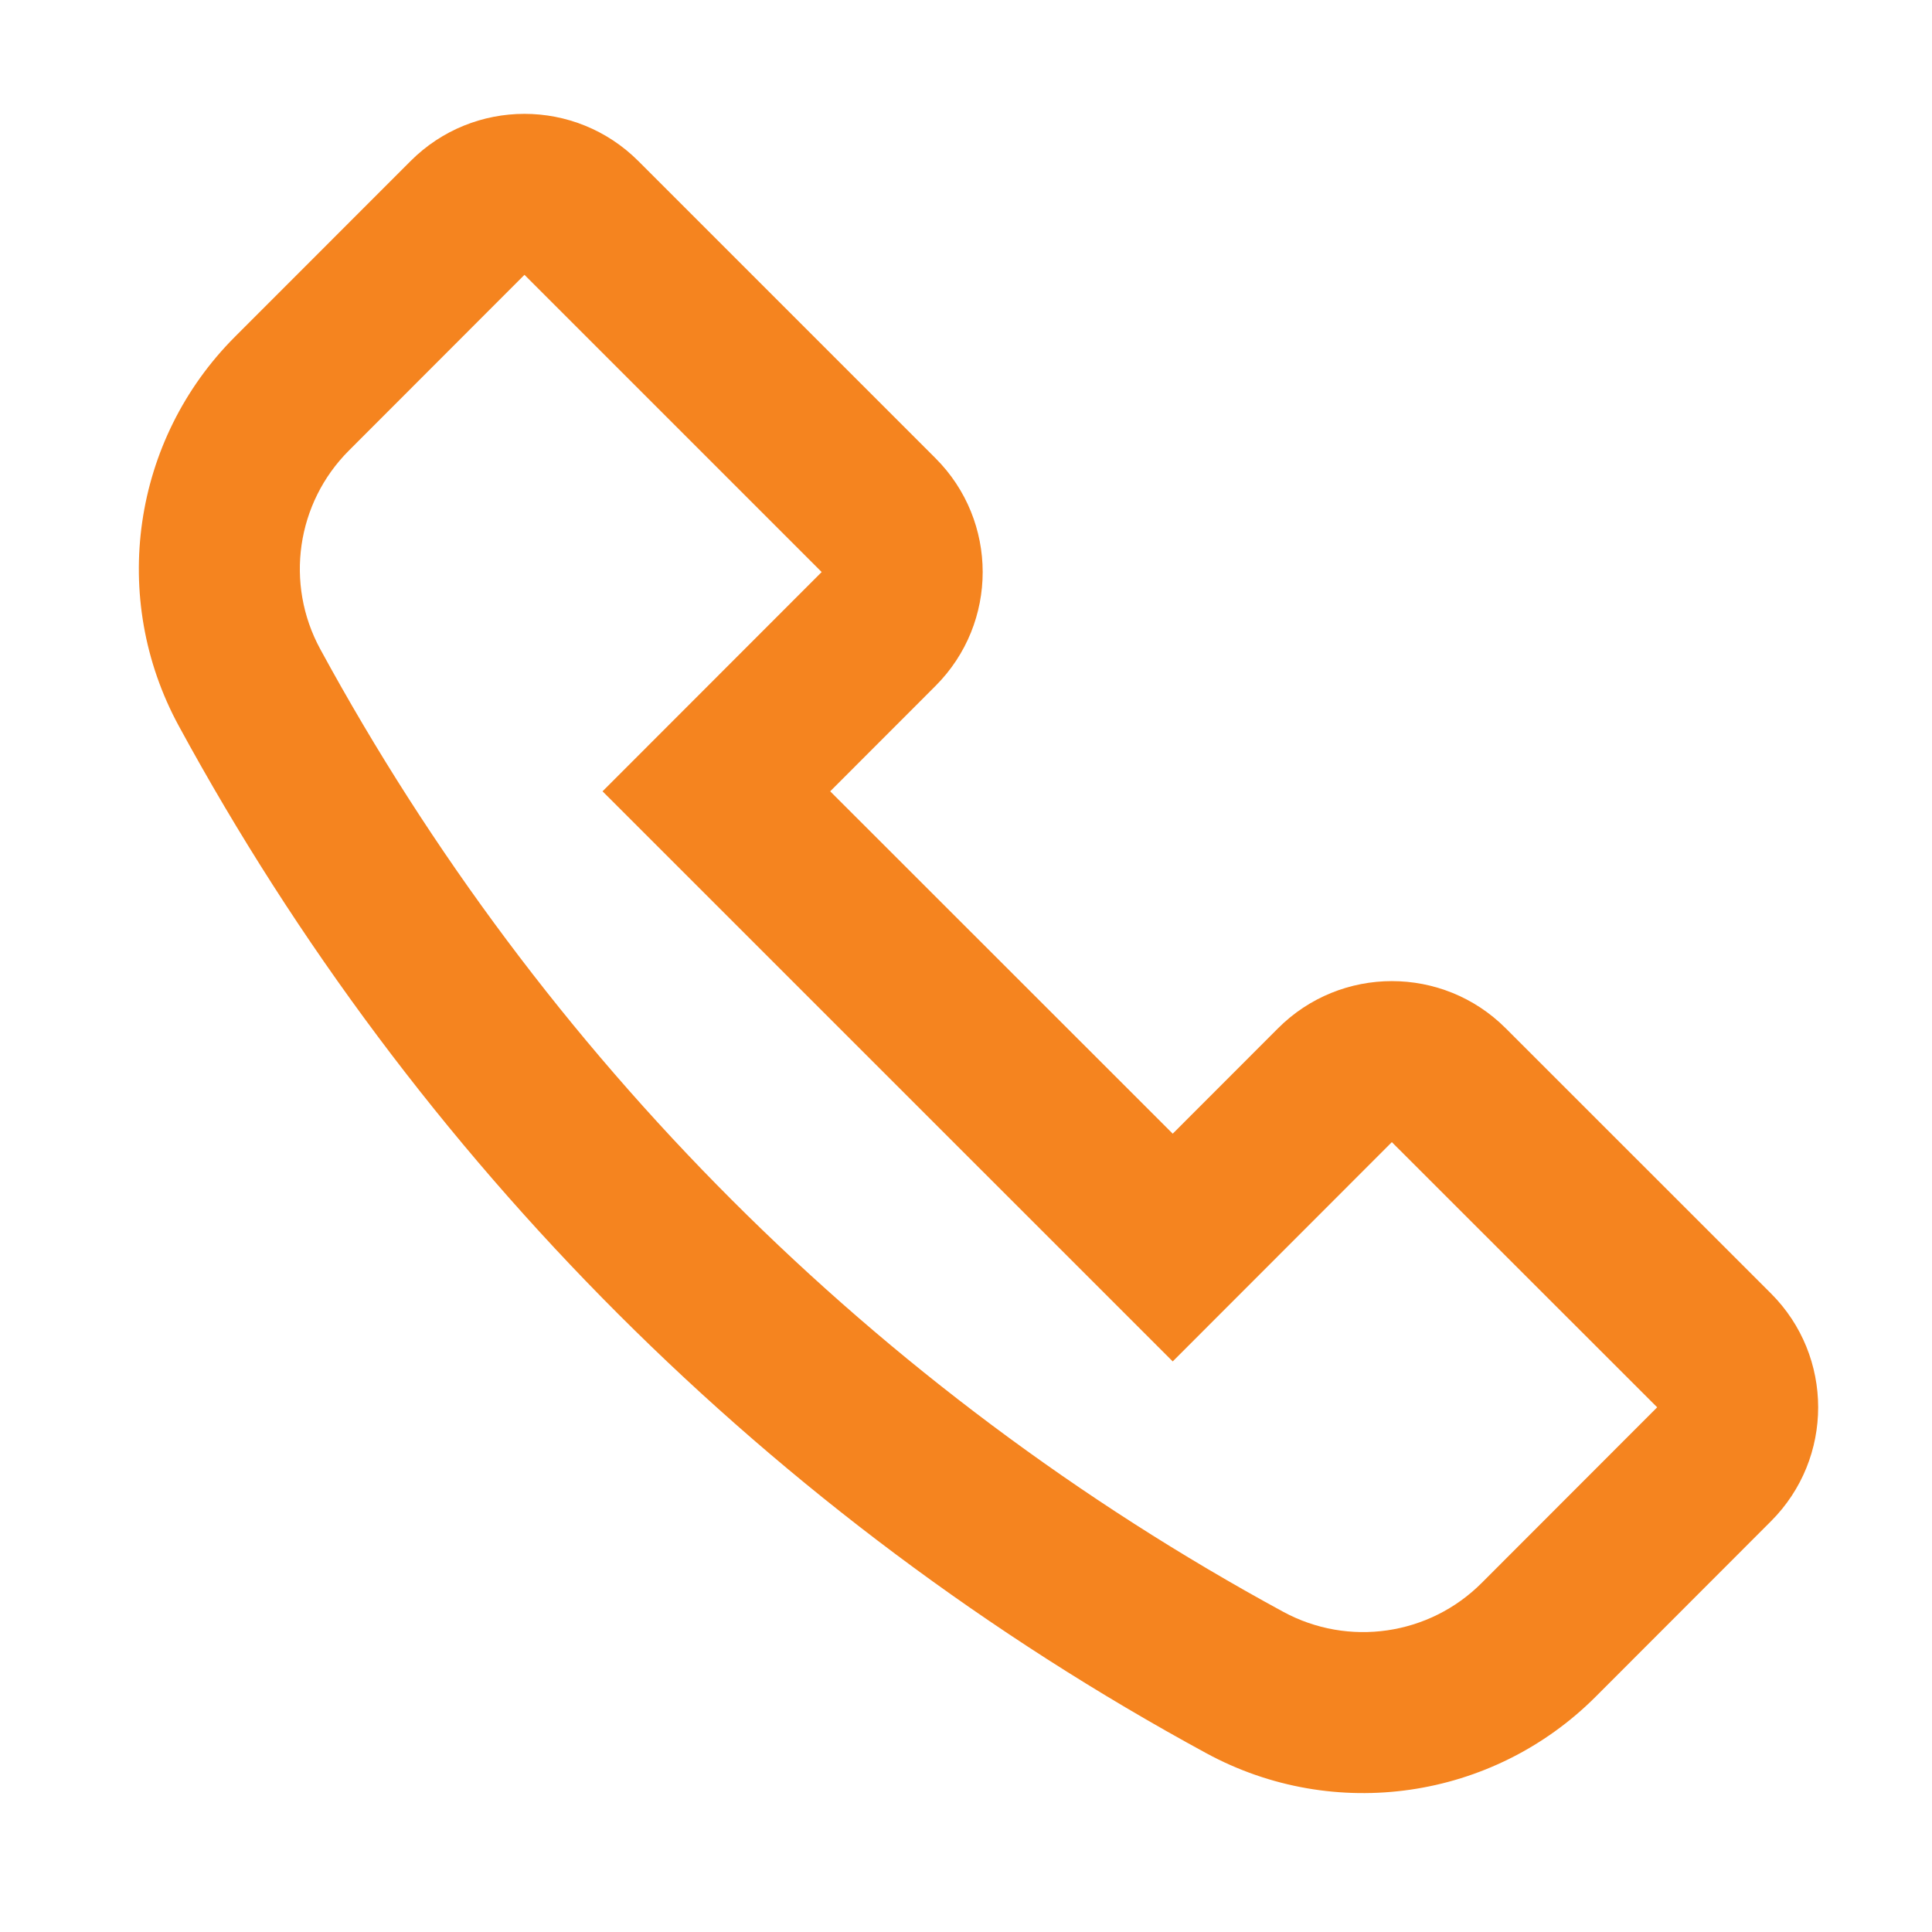
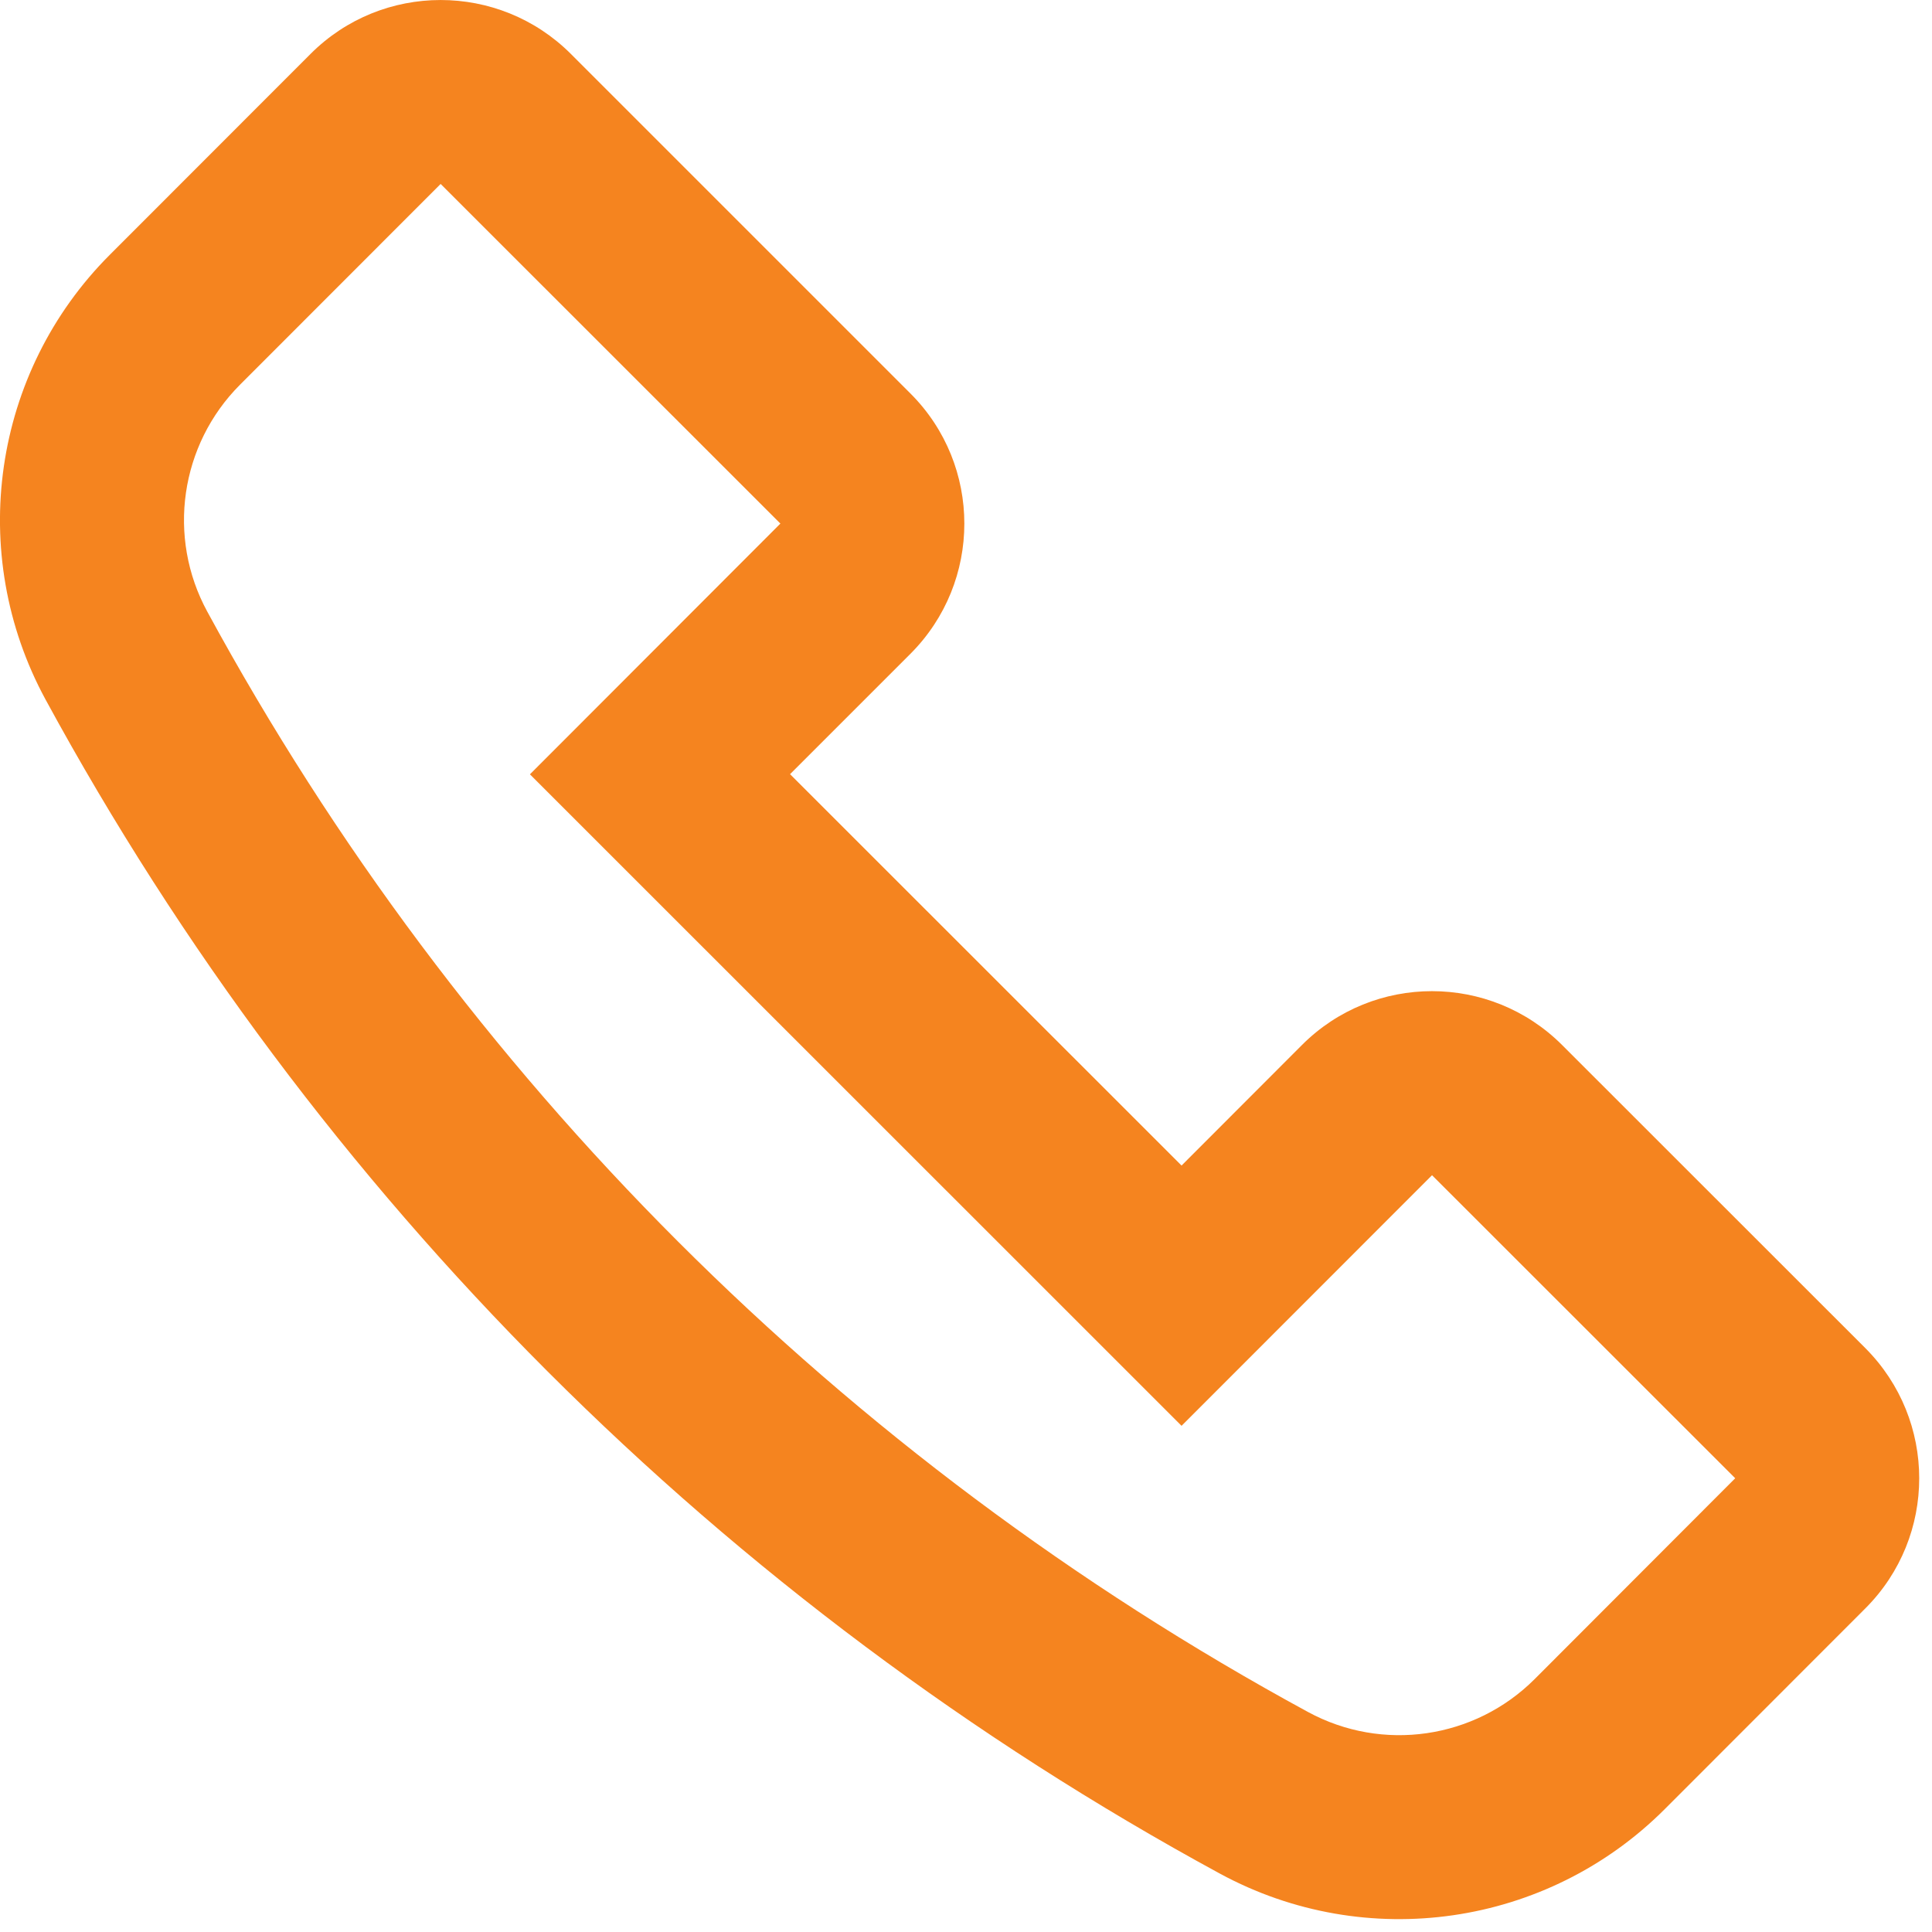
- <svg xmlns="http://www.w3.org/2000/svg" width="24" height="24" viewBox="0 0 24 24" fill="none">
-   <path fill-rule="evenodd" clip-rule="evenodd" d="M5.1 2.001C5.881 1.219 7.147 1.219 7.929 2L11.621 5.692C12.402 6.472 12.403 7.738 11.622 8.52L10.313 9.83L14.568 14.083L15.876 12.774C16.656 11.993 17.923 11.992 18.704 12.773L22 16.068C22.781 16.849 22.781 18.115 22.001 18.896L19.821 21.078C18.542 22.357 16.575 22.643 14.985 21.779C9.588 18.847 5.154 14.414 2.221 9.018C1.357 7.429 1.641 5.462 2.919 4.183L5.1 2.001ZM10.207 7.106L6.515 3.414L4.334 5.597C3.682 6.249 3.537 7.252 3.978 8.063C6.727 13.12 10.882 17.274 15.94 20.022C16.75 20.462 17.754 20.317 18.406 19.664L20.586 17.482L17.29 14.188L14.568 16.912L7.485 9.83L10.207 7.106Z" fill="#F5841F" />
+ <svg xmlns="http://www.w3.org/2000/svg" width="14" height="14" viewBox="0 0 14 14" fill="none">
+   <path fill-rule="evenodd" clip-rule="evenodd" d="M2.25 0.391C2.77 -0.13 3.615 -0.13 4.136 0.39L6.598 2.852C7.118 3.372 7.118 4.216 6.598 4.737L5.725 5.61L8.562 8.446L9.434 7.573C9.954 7.052 10.799 7.052 11.32 7.573L13.517 9.769C14.037 10.29 14.038 11.134 13.517 11.655L12.064 13.109C11.212 13.962 9.9 14.152 8.84 13.577C5.242 11.622 2.286 8.667 0.33 5.069C-0.245 4.01 -0.056 2.698 0.796 1.846L2.25 0.391ZM5.655 3.794L3.193 1.333L1.739 2.788C1.305 3.223 1.208 3.892 1.502 4.432C3.335 7.804 6.105 10.573 9.477 12.405C10.017 12.699 10.686 12.602 11.121 12.167L12.574 10.712L10.377 8.516L8.562 10.332L3.84 5.611L5.655 3.794Z" fill="#F5841F" />
</svg>
